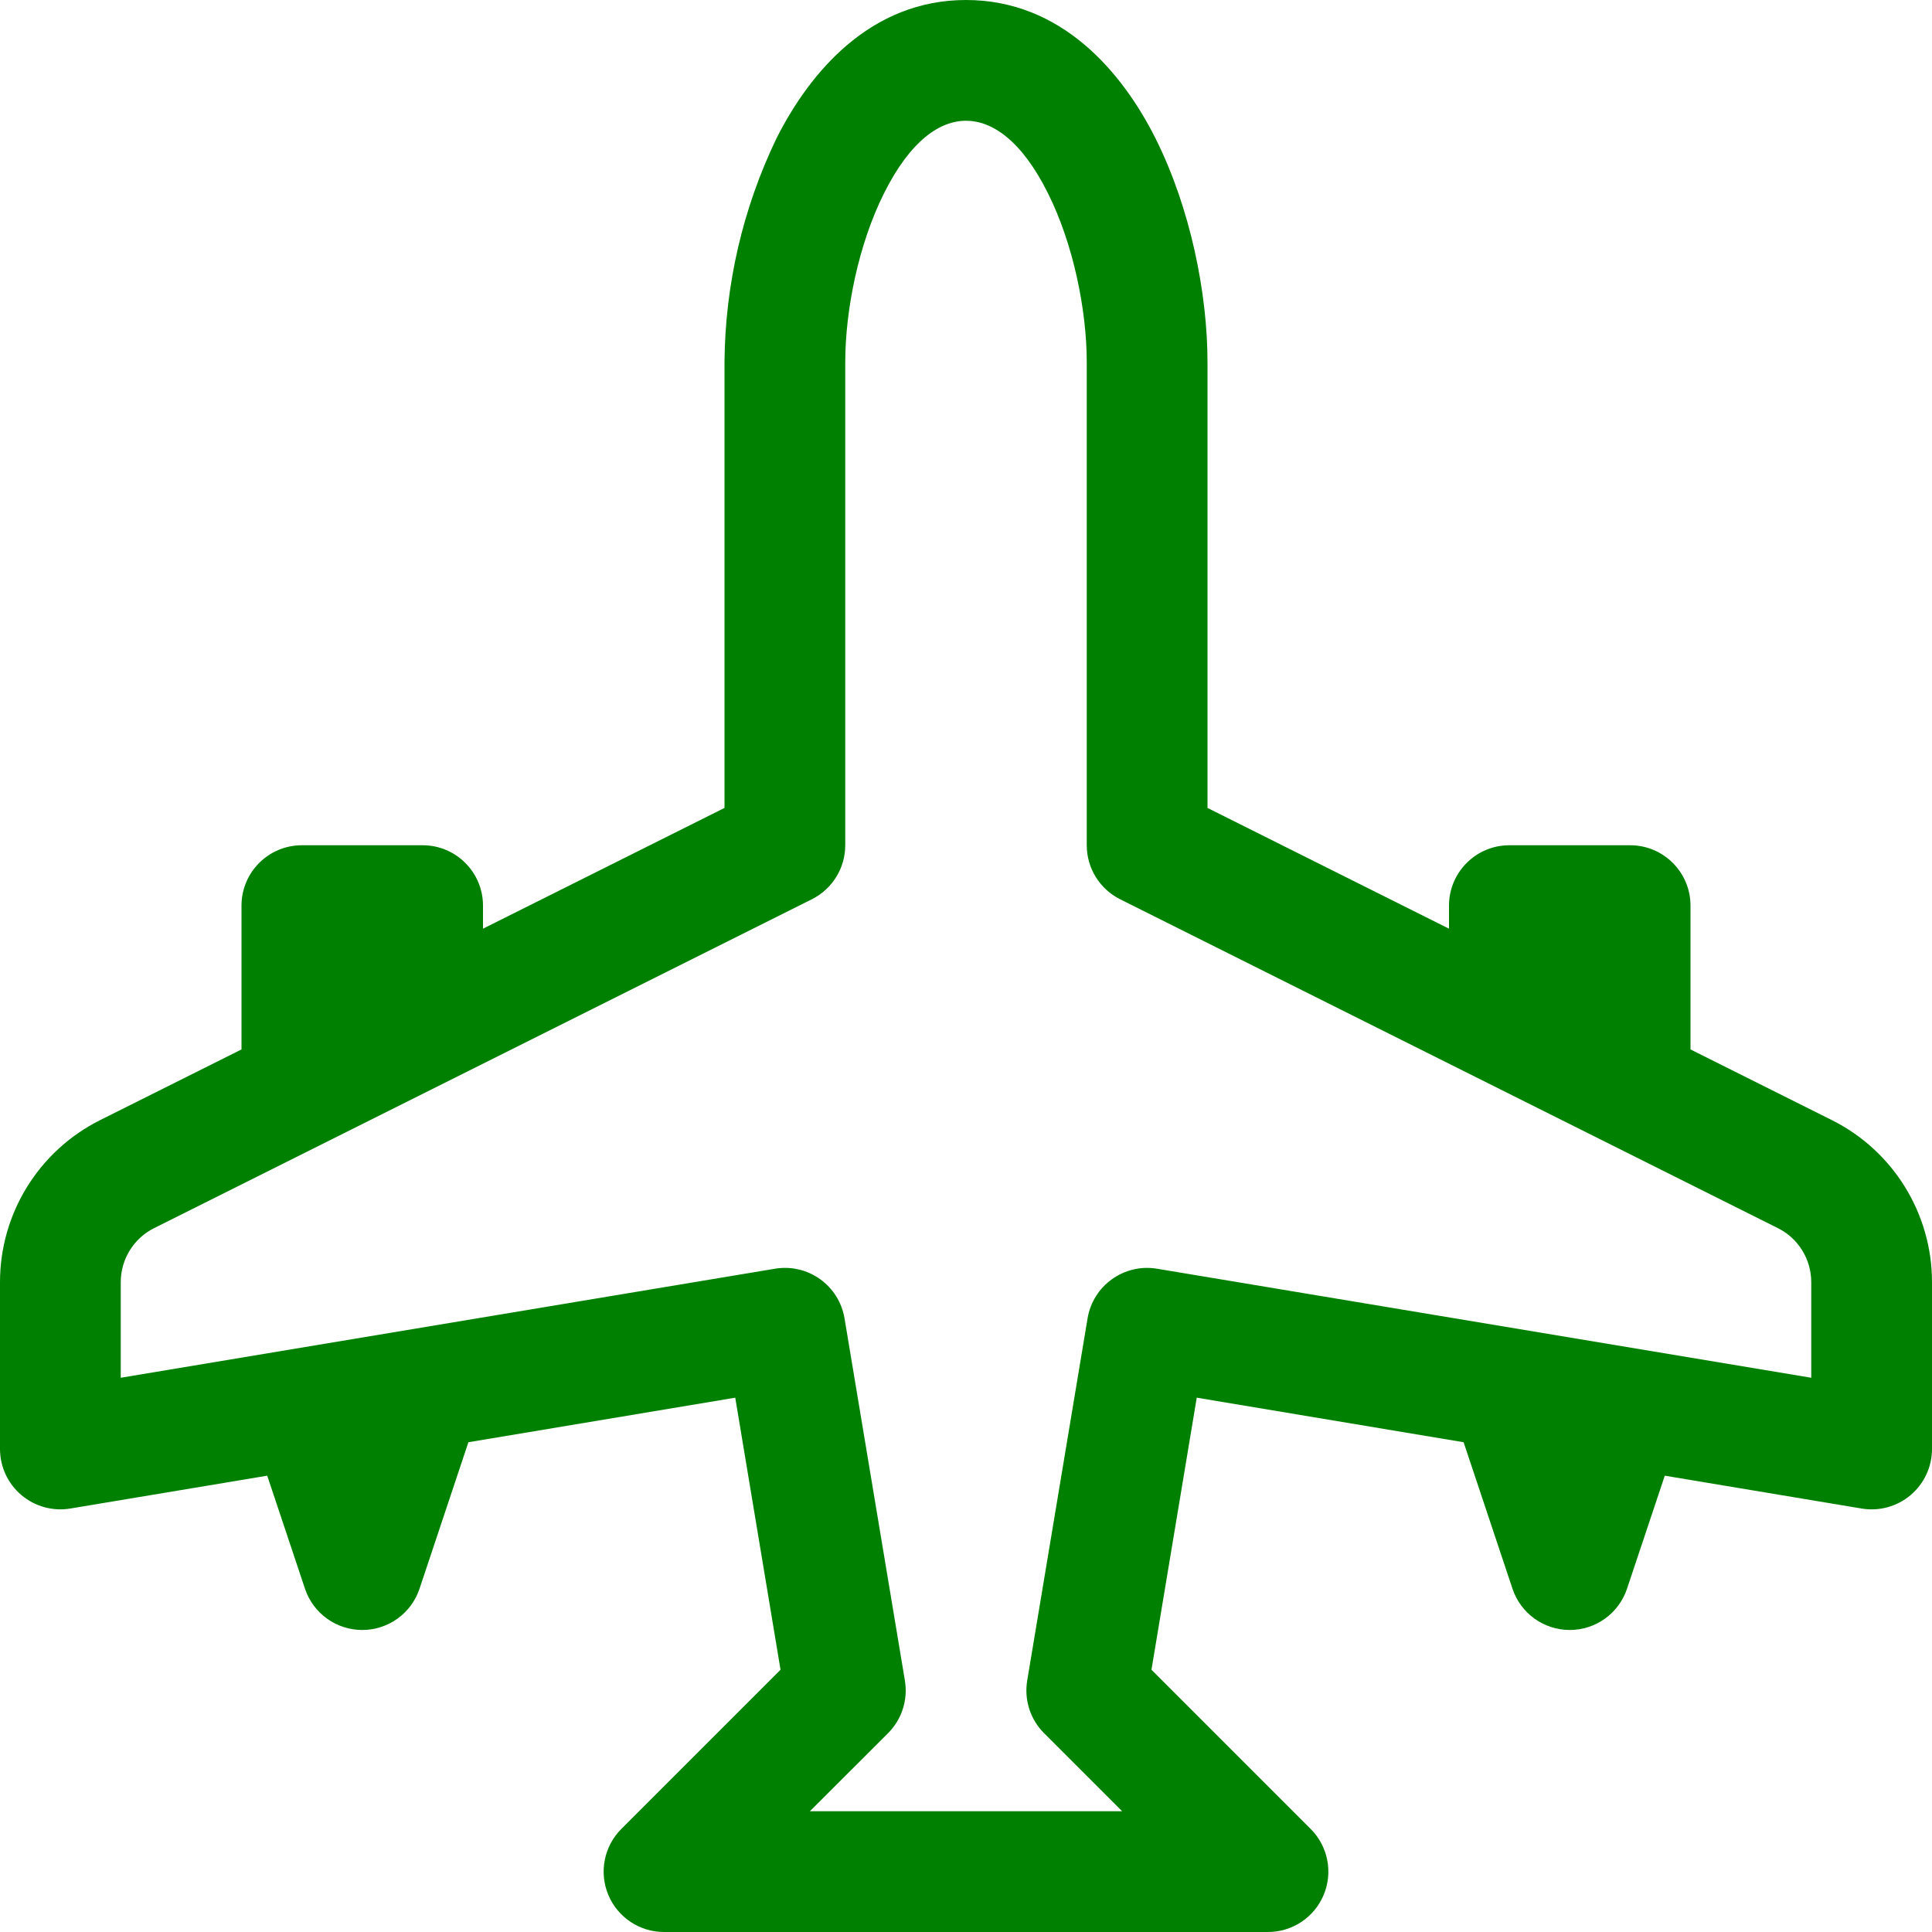
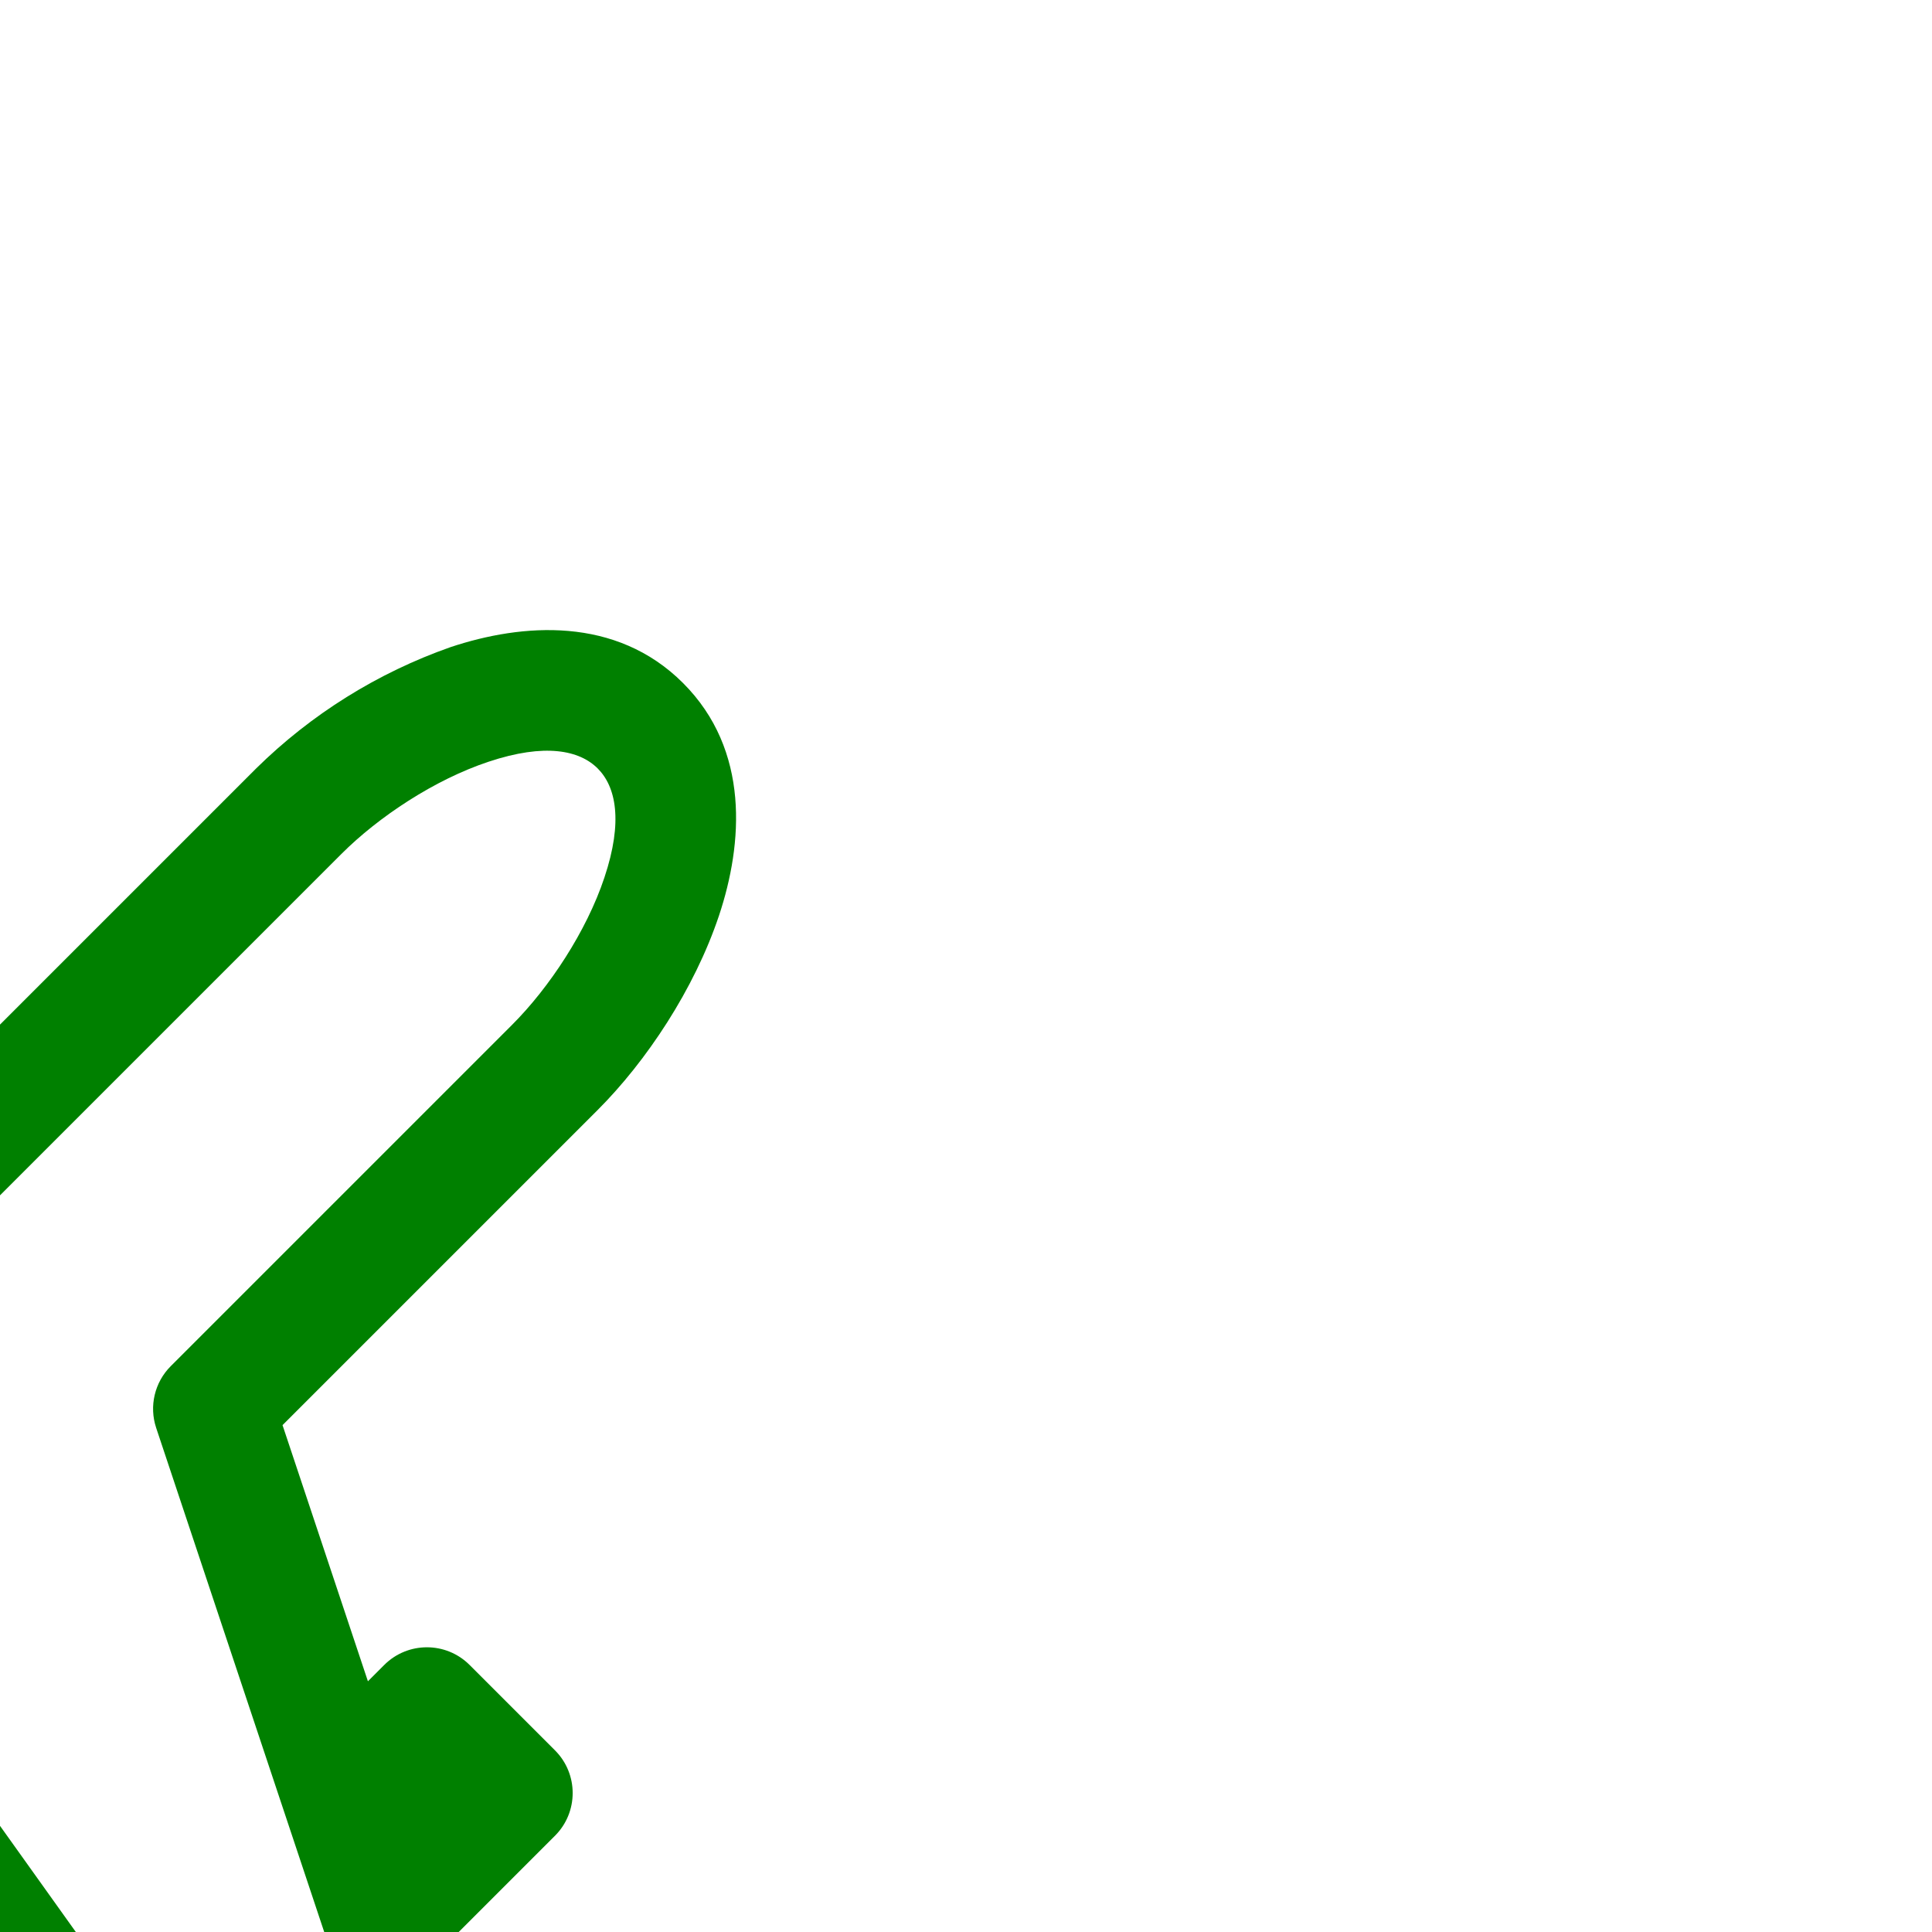
- <svg xmlns="http://www.w3.org/2000/svg" width="26" height="26" fill="green" class="bi bi-airplane-engines" viewBox="0 0 16 16">
+ <svg xmlns="http://www.w3.org/2000/svg" width="26" height="26" fill="green" class="bi bi-airplane-engines" viewBox="0 0 16 16" transform="rotate(45)">
  <path d="M8 0c-.787 0-1.292.592-1.572 1.151A4.35 4.35 0 0 0 6 3v3.691l-2 1V7.5a.5.5 0 0 0-.5-.5h-1a.5.5 0 0 0-.5.5v1.191l-1.17.585A1.5 1.5 0 0 0 0 10.618V12a.5.5 0 0 0 .582.493l1.631-.272.313.937a.5.5 0 0 0 .948 0l.405-1.214 2.21-.369.375 2.253-1.318 1.318A.5.5 0 0 0 5.5 16h5a.5.5 0 0 0 .354-.854l-1.318-1.318.375-2.253 2.21.369.405 1.214a.5.5 0 0 0 .948 0l.313-.937 1.63.272A.5.5 0 0 0 16 12v-1.382a1.5 1.5 0 0 0-.83-1.342L14 8.691V7.5a.5.5 0 0 0-.5-.5h-1a.5.5 0 0 0-.5.5v.191l-2-1V3c0-.568-.14-1.271-.428-1.849C9.292.591 8.787 0 8 0M7 3c0-.432.11-.979.322-1.401C7.542 1.159 7.787 1 8 1s.458.158.678.599C8.889 2.02 9 2.569 9 3v4a.5.5 0 0 0 .276.447l5.448 2.724a.5.5 0 0 1 .276.447v.792l-5.418-.903a.5.5 0 0 0-.575.41l-.5 3a.5.5 0 0 0 .14.437l.646.646H6.707l.647-.646a.5.5 0 0 0 .14-.436l-.5-3a.5.5 0 0 0-.576-.411L1 11.41v-.792a.5.5 0 0 1 .276-.447l5.448-2.724A.5.5 0 0 0 7 7z" />
</svg>
